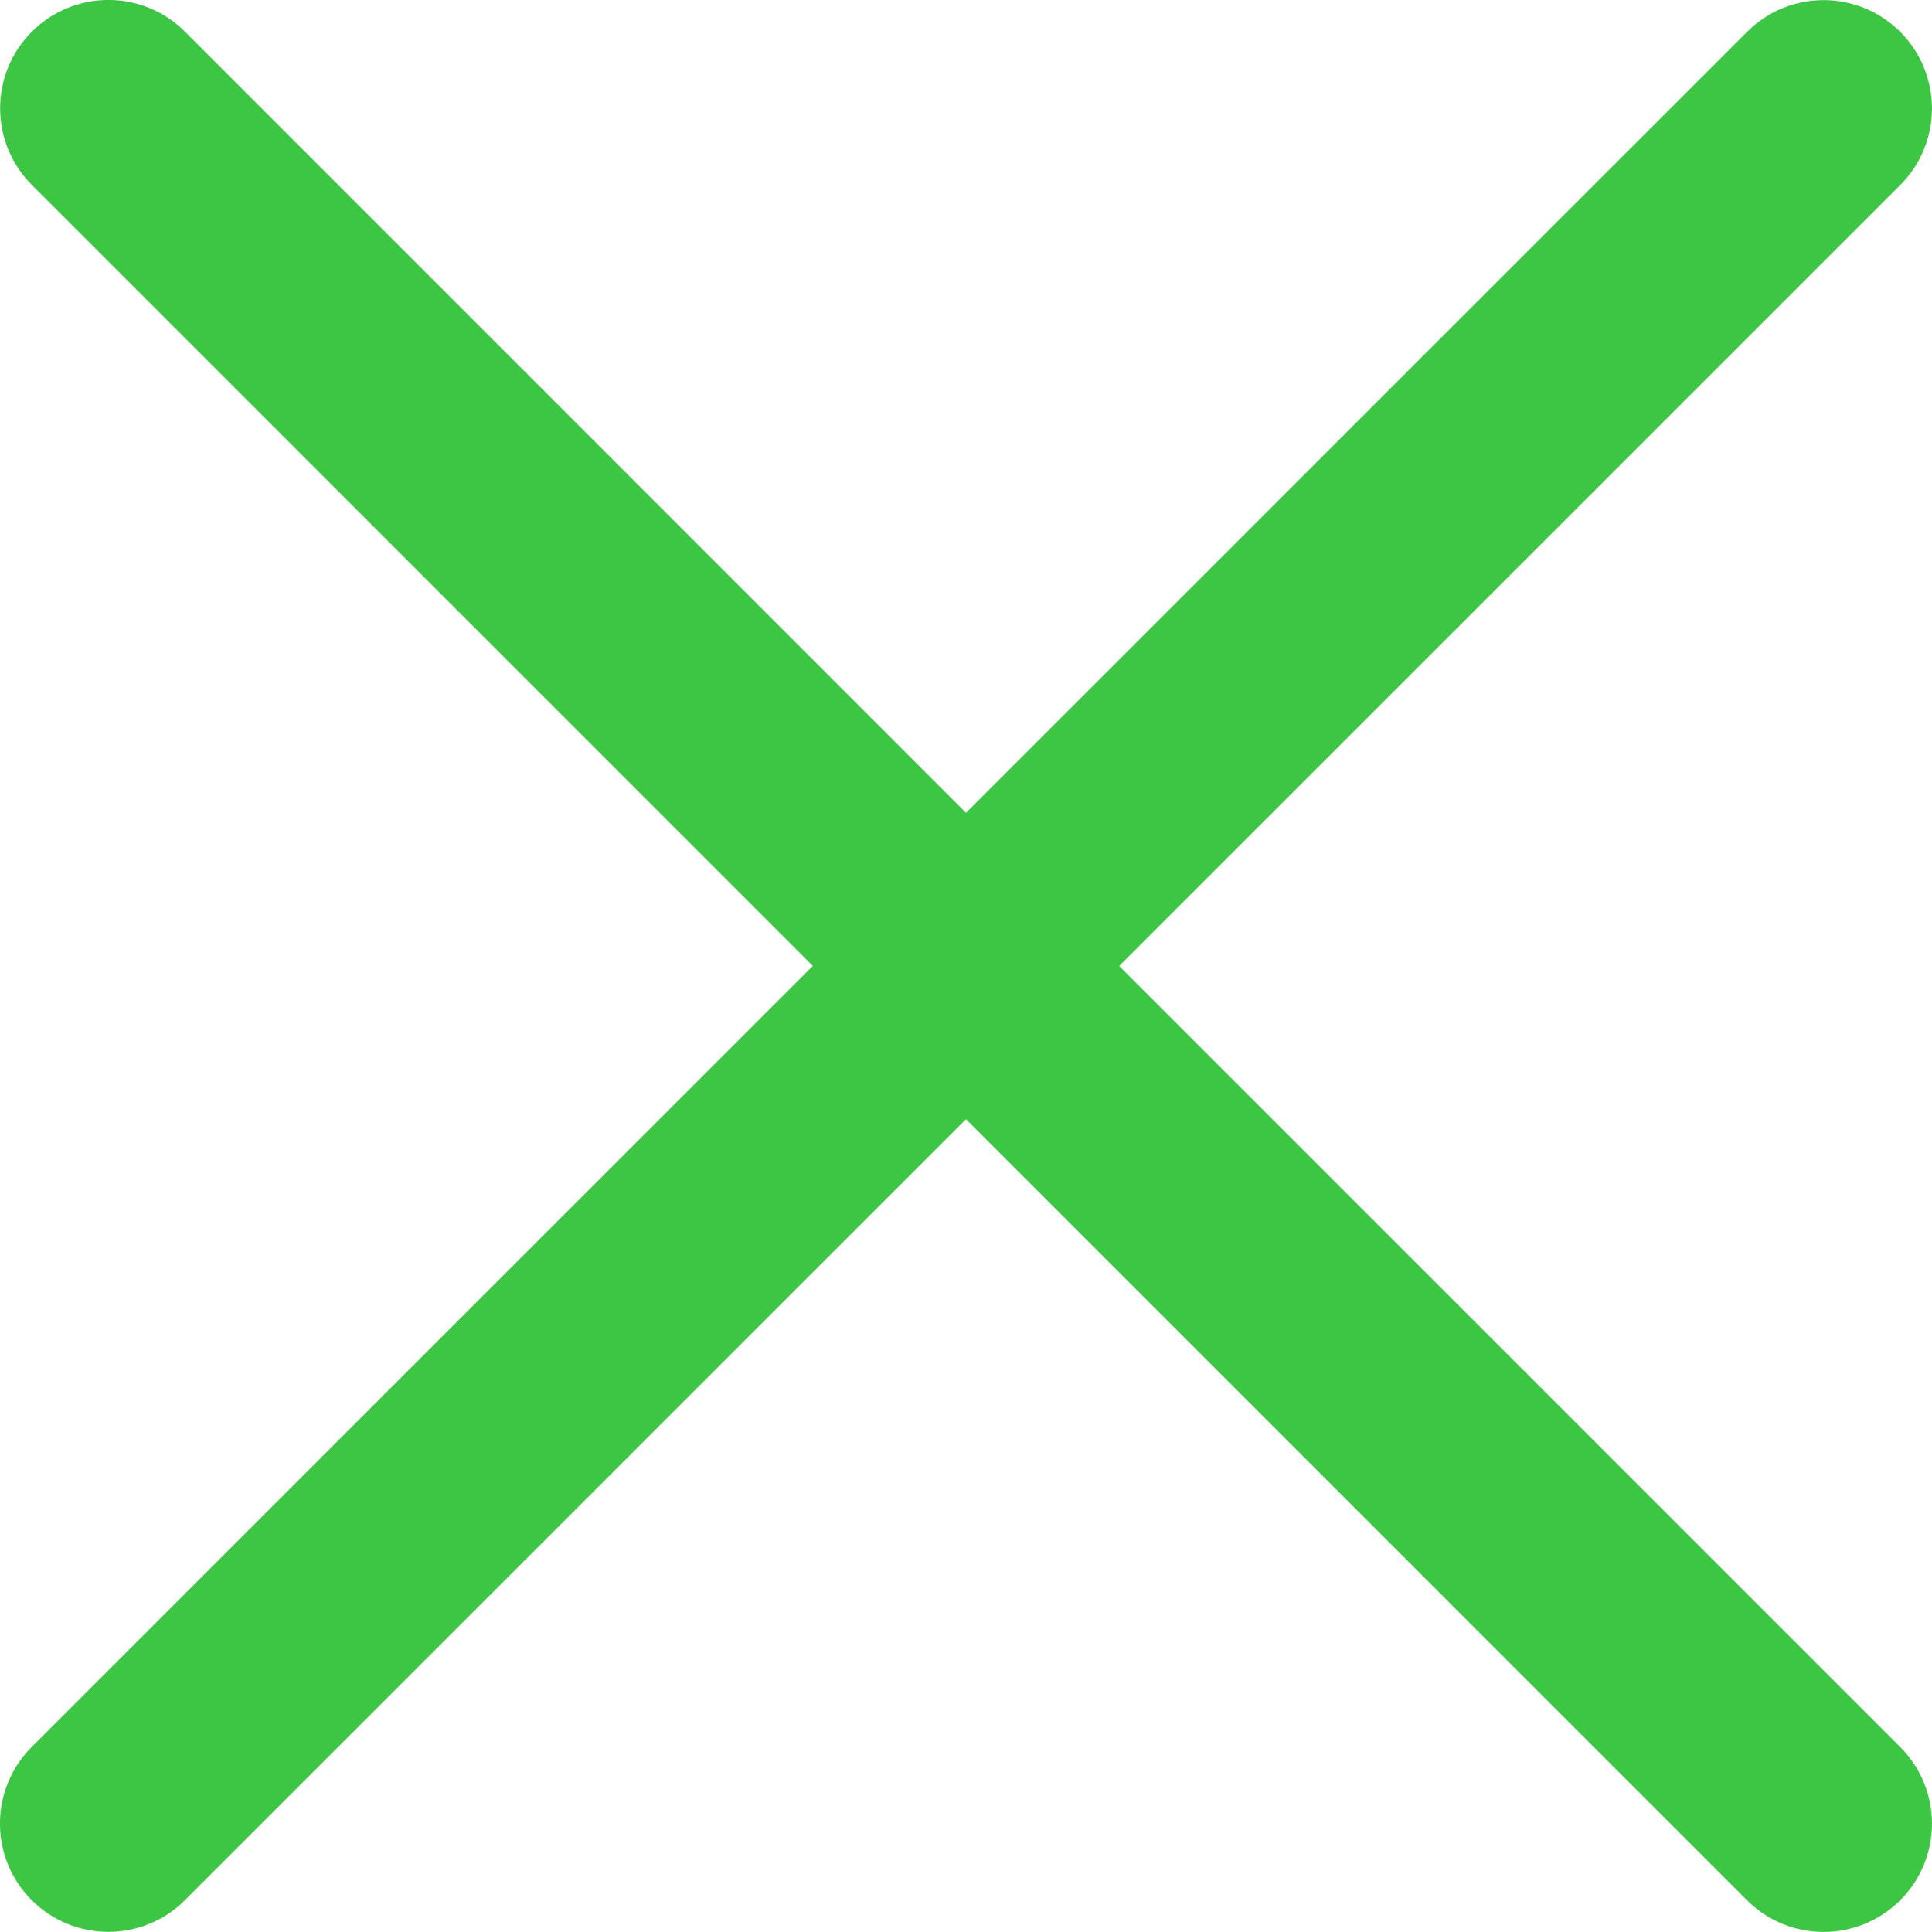
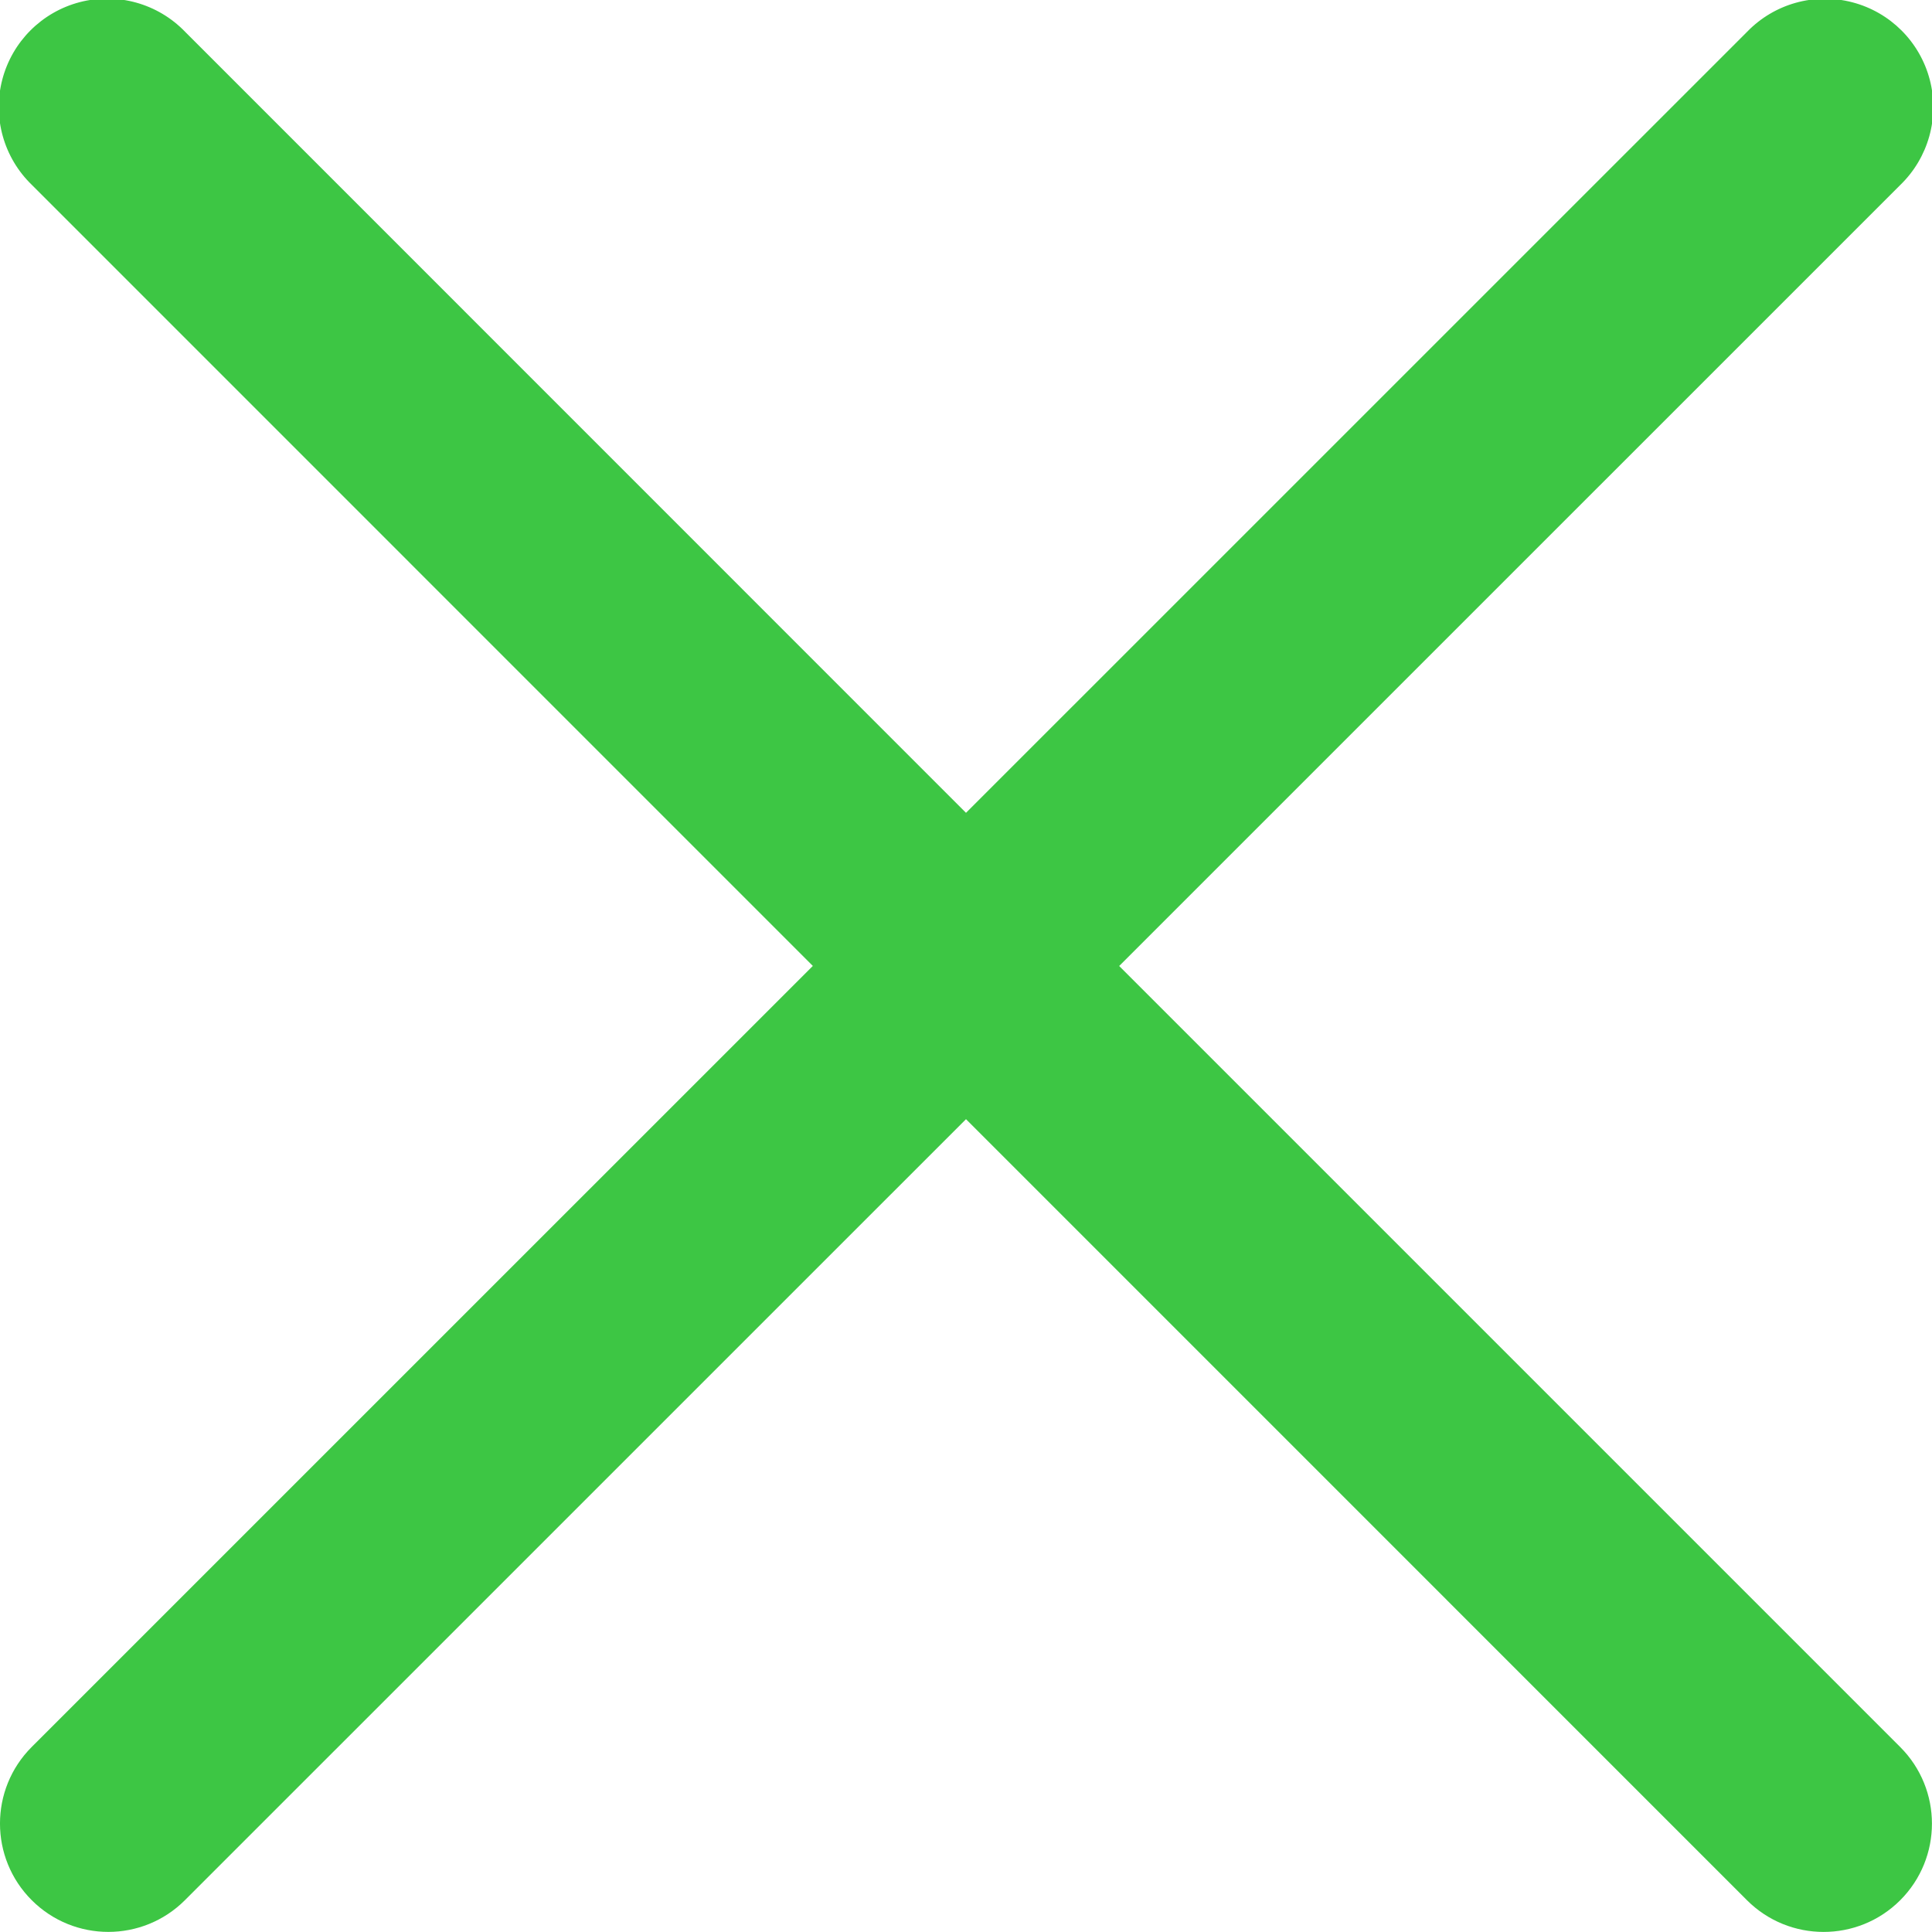
- <svg xmlns="http://www.w3.org/2000/svg" id="icon-no" x="0px" y="0px" width="26.752px" height="26.752px" viewBox="0 0 26.752 26.752" enable-background="new 0 0 26.752 26.752" xml:space="preserve">
-   <path fill="#3dc644" d="M15.497,13.376L26.312,2.562c0.586-0.585,0.586-1.535,0-2.121s-1.535-0.586-2.121,0L13.376,11.255L2.562,0.439 c-0.586-0.586-1.535-0.586-2.121,0c-0.586,0.585-0.586,1.535,0,2.121l10.814,10.815L0.439,24.19c-0.586,0.586-0.586,1.535,0,2.121 c0.293,0.293,0.677,0.439,1.061,0.439s0.768-0.146,1.061-0.439l10.815-10.814L24.19,26.312c0.293,0.293,0.677,0.439,1.061,0.439 s0.768-0.146,1.061-0.439c0.586-0.586,0.586-1.535,0-2.121L15.497,13.376z" />
+ <svg xmlns="http://www.w3.org/2000/svg" width="26.752" height="26.752">
+   <path fill="#3dc644" d="M15.497 13.376L26.312 2.562A1.5 1.5 0 1024.191.441L13.376 11.255 2.562.439A1.5 1.5 0 10.441 2.56l10.814 10.815L.439 24.19a1.5 1.5 0 102.122 2.121l10.815-10.814L24.19 26.312c.293.293.677.439 1.061.439s.768-.146 1.061-.439a1.5 1.5 0 000-2.121L15.497 13.376z" />
</svg>
